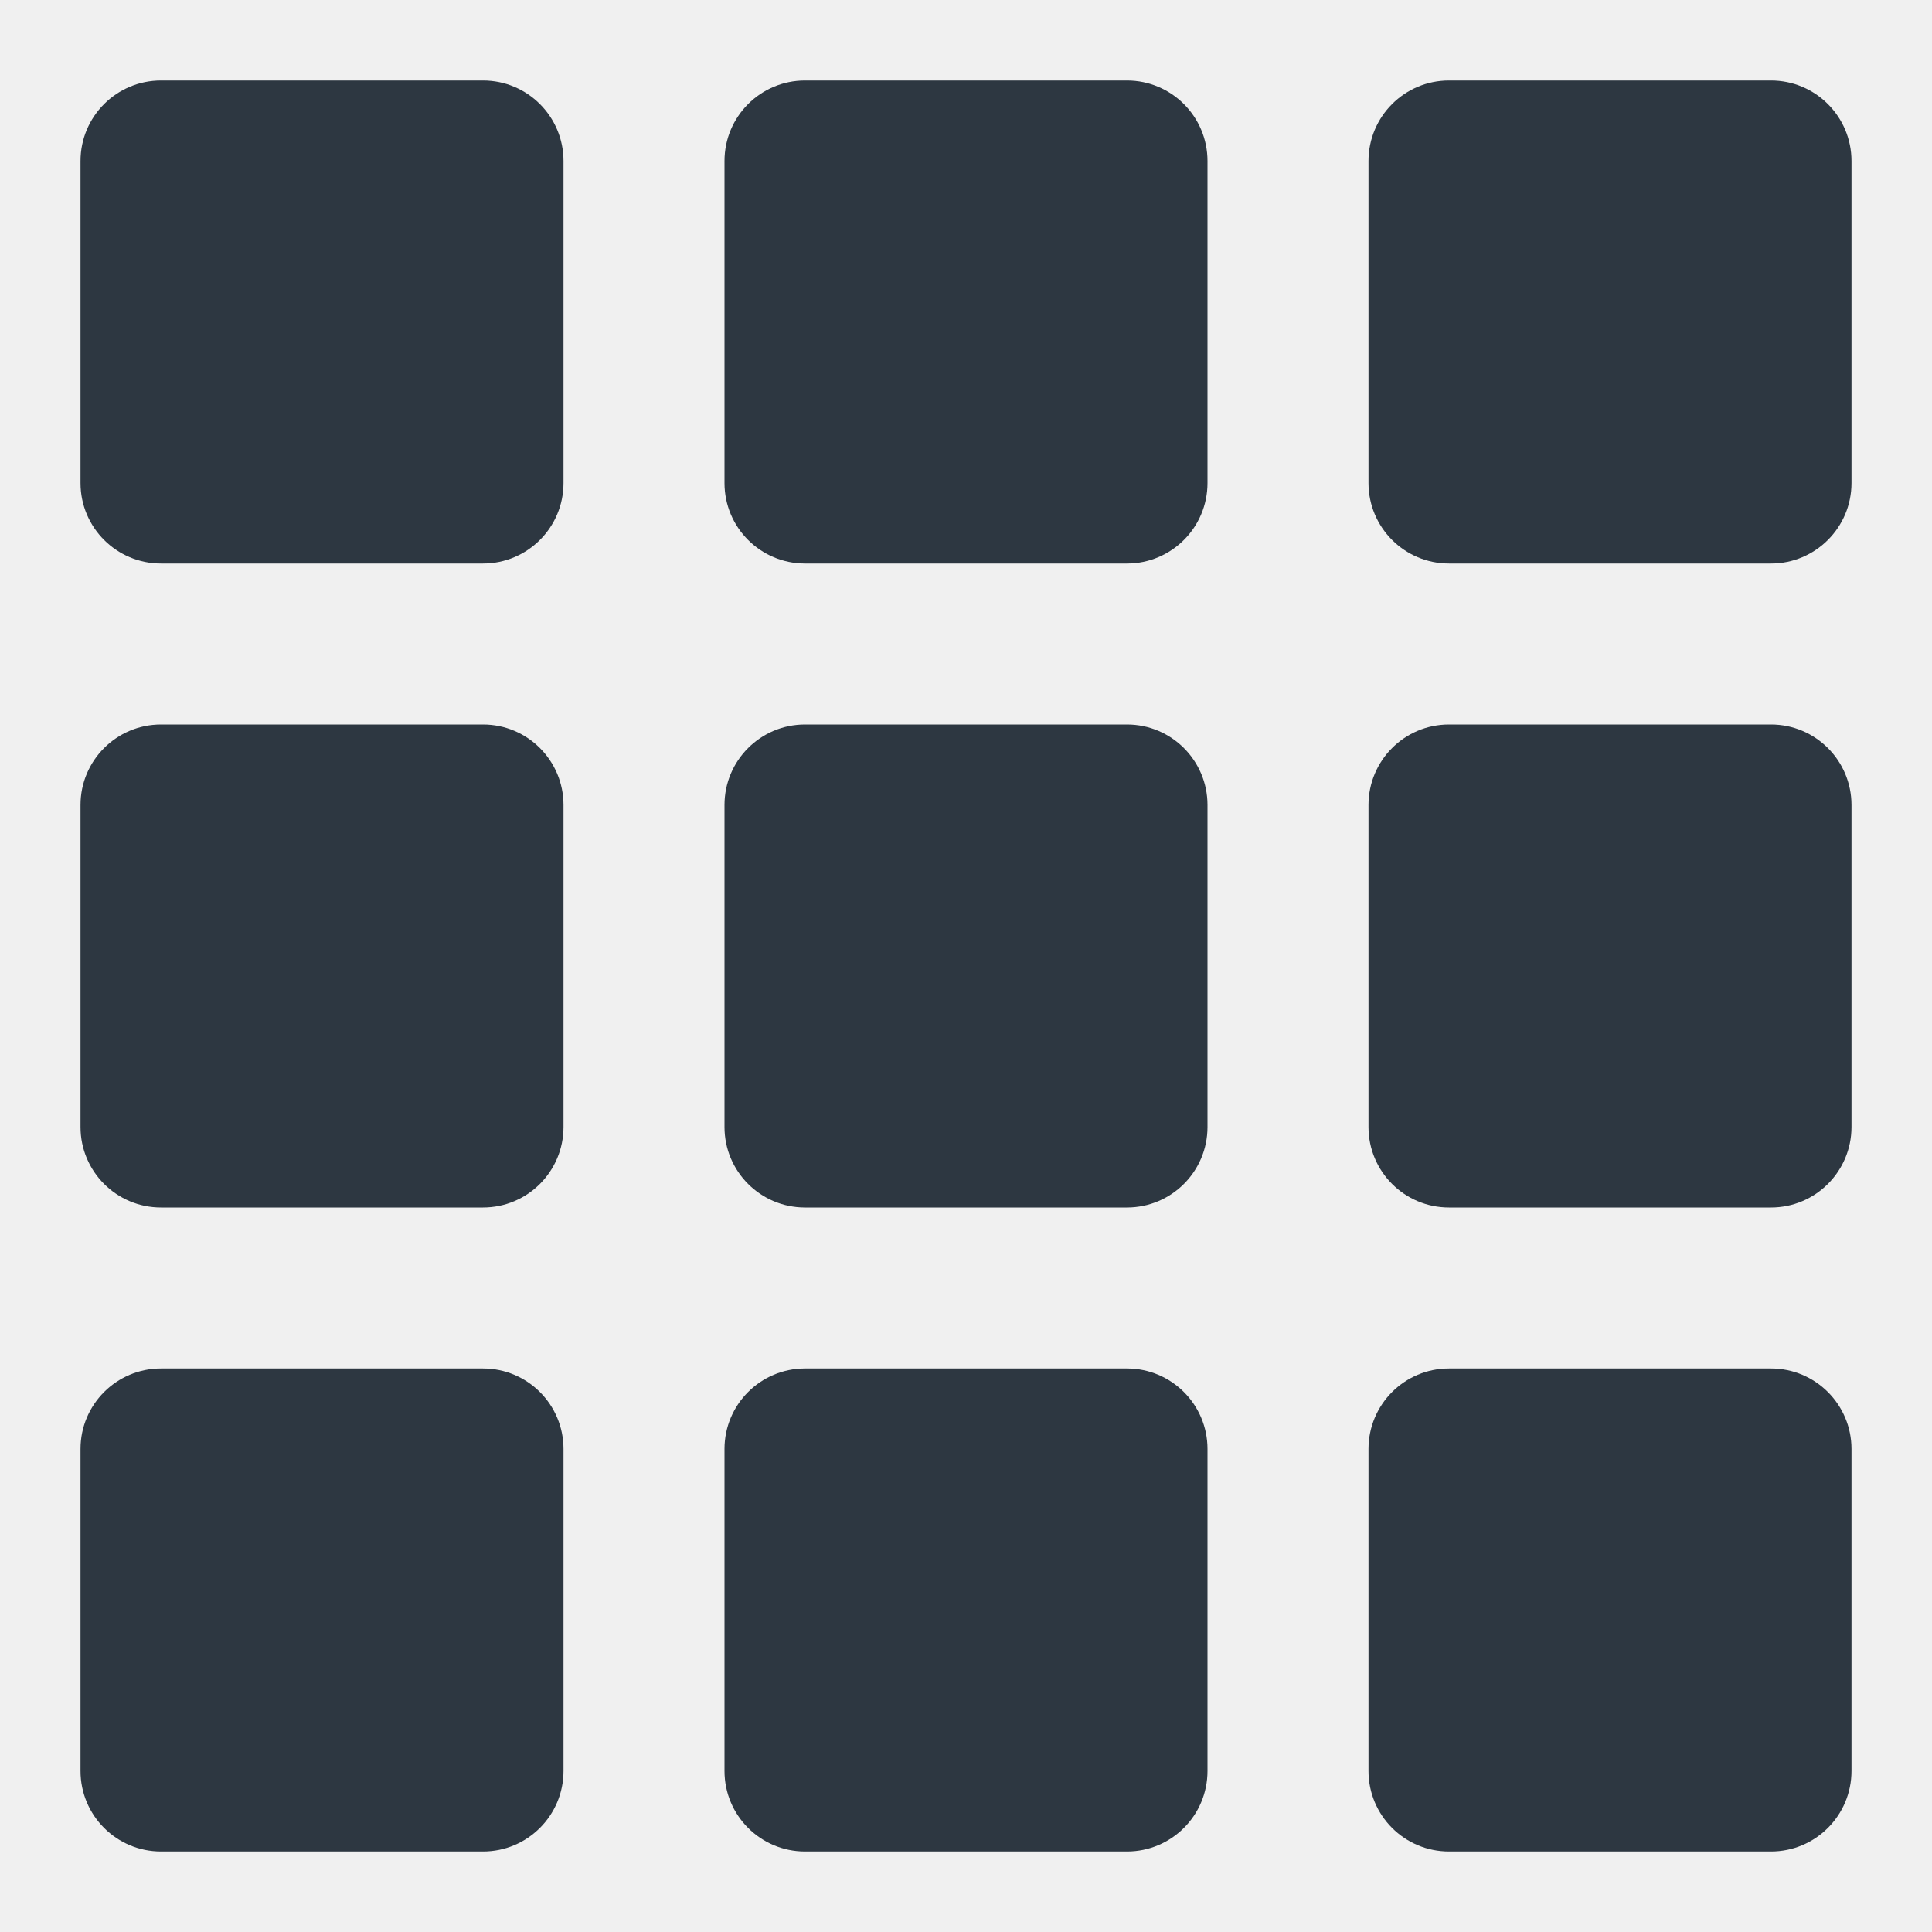
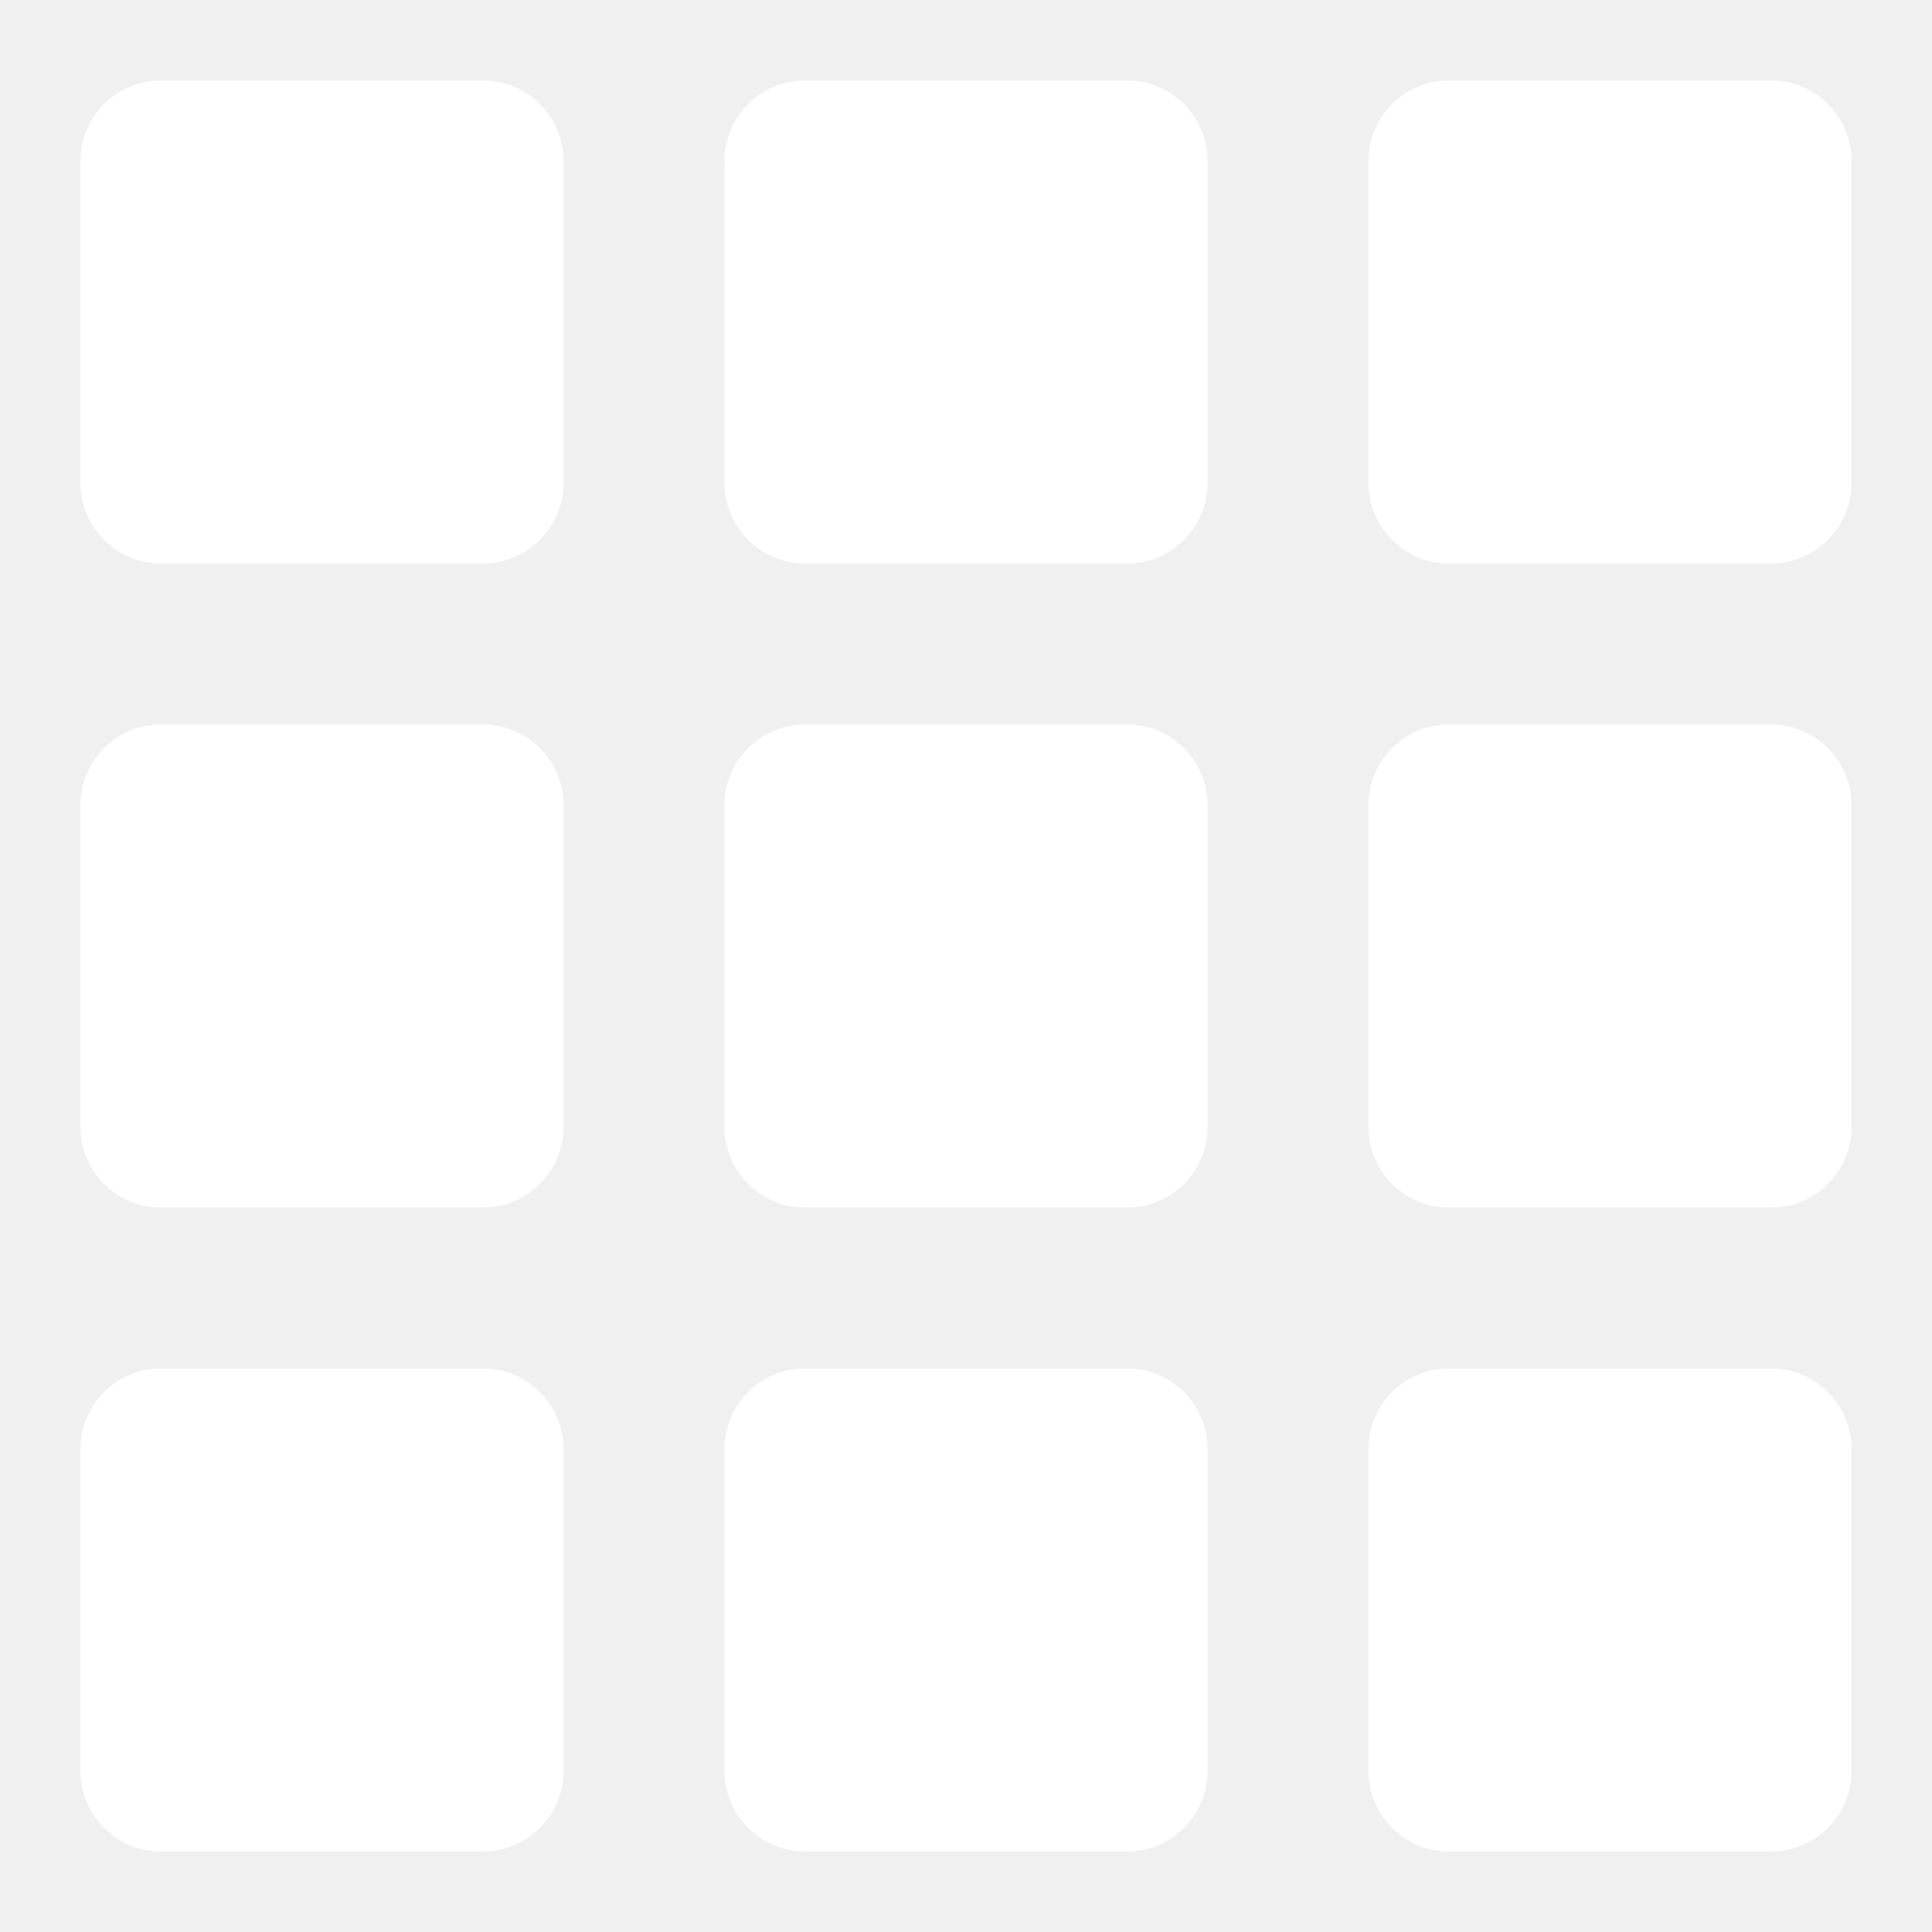
<svg xmlns="http://www.w3.org/2000/svg" id="outline" viewBox="0 0 24 24">
-   <rect fill="#2d3741" x="1" y="1" width="6" height="6" rx="1" />
-   <rect fill="#2d3741" x="17" y="1" width="6" height="6" rx="1" />
-   <rect fill="#2d3741" x="9" y="1" width="6" height="6" rx="1" />
-   <rect fill="#2d3741" x="1" y="9" width="6" height="6" rx="1" />
-   <rect fill="#2d3741" x="17" y="9" width="6" height="6" rx="1" />
-   <rect fill="#2d3741" x="9" y="9" width="6" height="6" rx="1" />
-   <rect fill="#2d3741" x="1" y="17" width="6" height="6" rx="1" />
-   <rect fill="#2d3741" x="17" y="17" width="6" height="6" rx="1" />
-   <rect fill="#2d3741" x="9" y="17" width="6" height="6" rx="1" />
+   <rect fill="#fff" x="1" y="1" width="6" height="6" rx="1" />
+   <rect fill="#fff" x="17" y="1" width="6" height="6" rx="1" />
+   <rect fill="#fff" x="9" y="1" width="6" height="6" rx="1" />
+   <rect fill="#fff" x="1" y="9" width="6" height="6" rx="1" />
+   <rect fill="#fff" x="17" y="9" width="6" height="6" rx="1" />
+   <rect fill="#fff" x="9" y="9" width="6" height="6" rx="1" />
+   <rect fill="#fff" x="1" y="17" width="6" height="6" rx="1" />
+   <rect fill="#fff" x="17" y="17" width="6" height="6" rx="1" />
+   <rect fill="#fff" x="9" y="17" width="6" height="6" rx="1" />
</svg>
